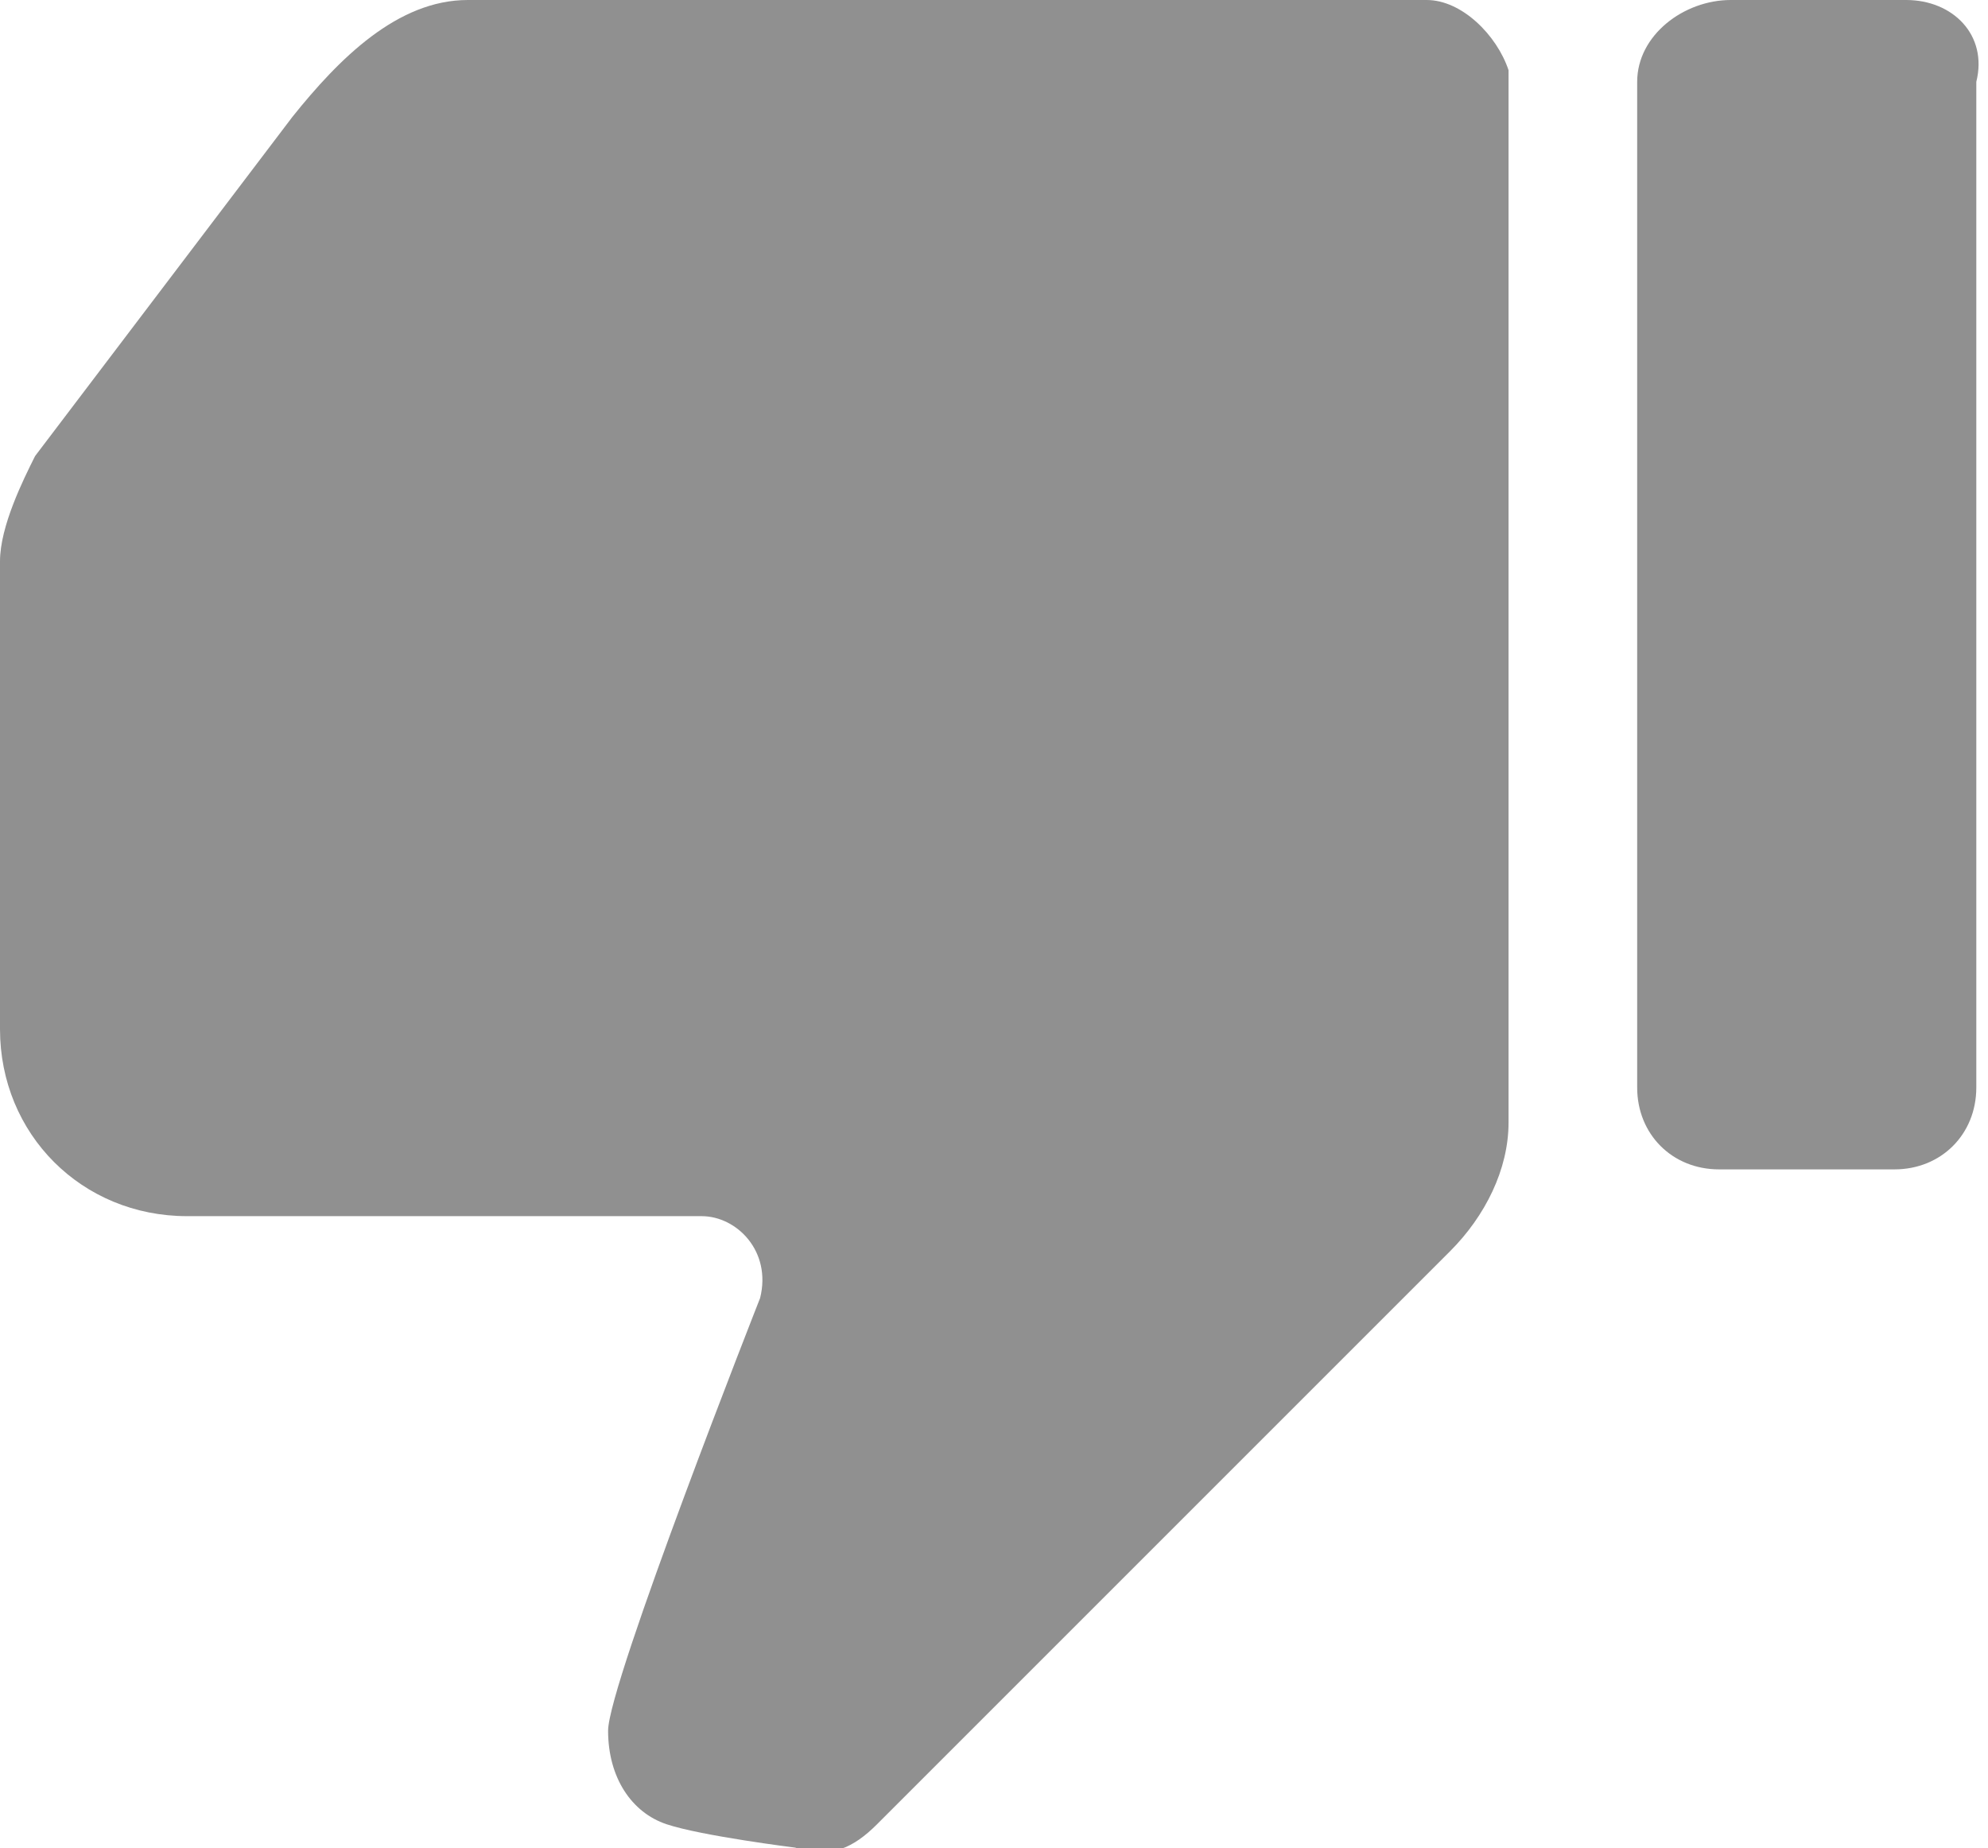
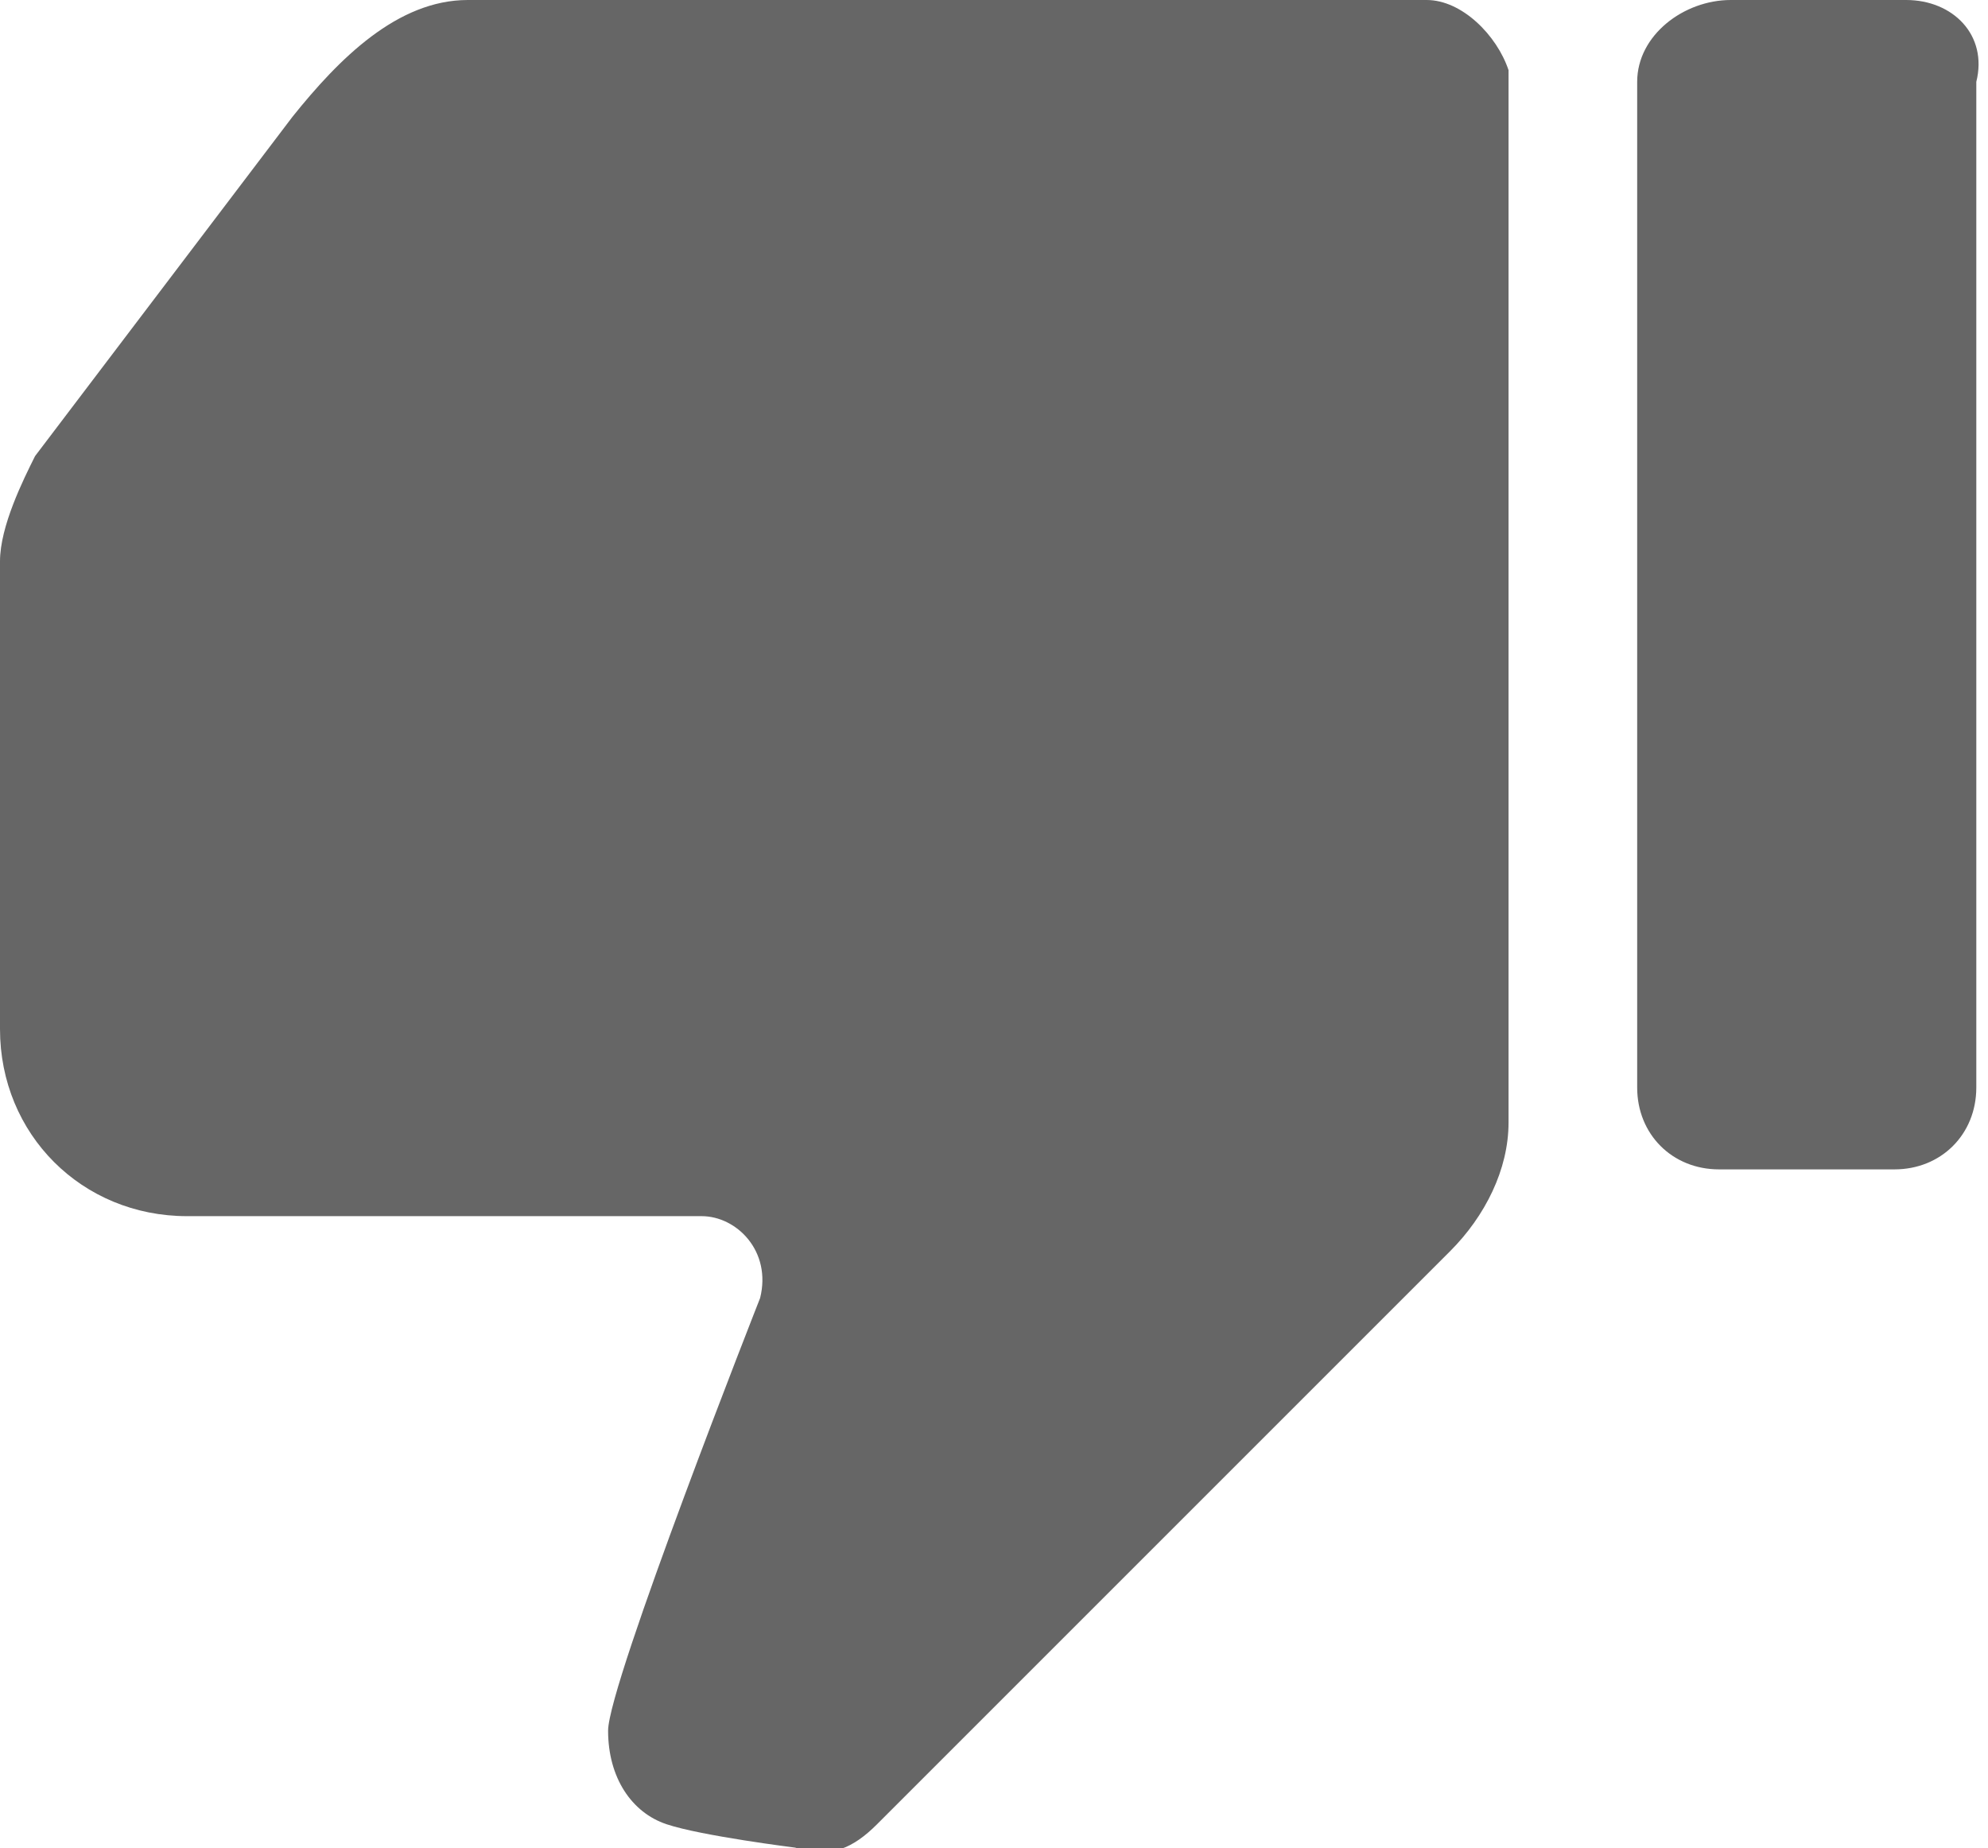
<svg xmlns="http://www.w3.org/2000/svg" viewBox="0 0 17 15.8">
-   <path d="M12.2 0H4c-.6 0-1.1.5-1.5 1L.3 3.9c-.1.2-.3.6-.3.9v4c0 .9.7 1.6 1.6 1.6H6c.3 0 .6.3.5.7 0 0-1.3 3.3-1.3 3.7 0 .4.2.7.5.8.3.1 1.1.2 1.1.2.3.1.5 0 .7-.2l4.9-4.9c.3-.3.5-.7.5-1.1v-9c-.1-.3-.4-.6-.7-.6zm4.1 0h-1.5c-.4 0-.8.3-.8.7v8.6c0 .4.3.7.7.7h1.5c.4 0 .7-.3.7-.7V.7c.1-.4-.2-.7-.6-.7z" fill="#909090" />
+   <path d="M12.2 0H4c-.6 0-1.1.5-1.5 1L.3 3.9c-.1.2-.3.6-.3.9v4c0 .9.7 1.6 1.6 1.6H6c.3 0 .6.3.5.7 0 0-1.3 3.3-1.3 3.7 0 .4.2.7.5.8.3.1 1.1.2 1.1.2.3.1.5 0 .7-.2l4.9-4.9c.3-.3.5-.7.5-1.1v-9c-.1-.3-.4-.6-.7-.6zm4.1 0h-1.5c-.4 0-.8.3-.8.7v8.6c0 .4.3.7.7.7h1.5c.4 0 .7-.3.7-.7V.7c.1-.4-.2-.7-.6-.7z" fill="#666666" />
</svg>
